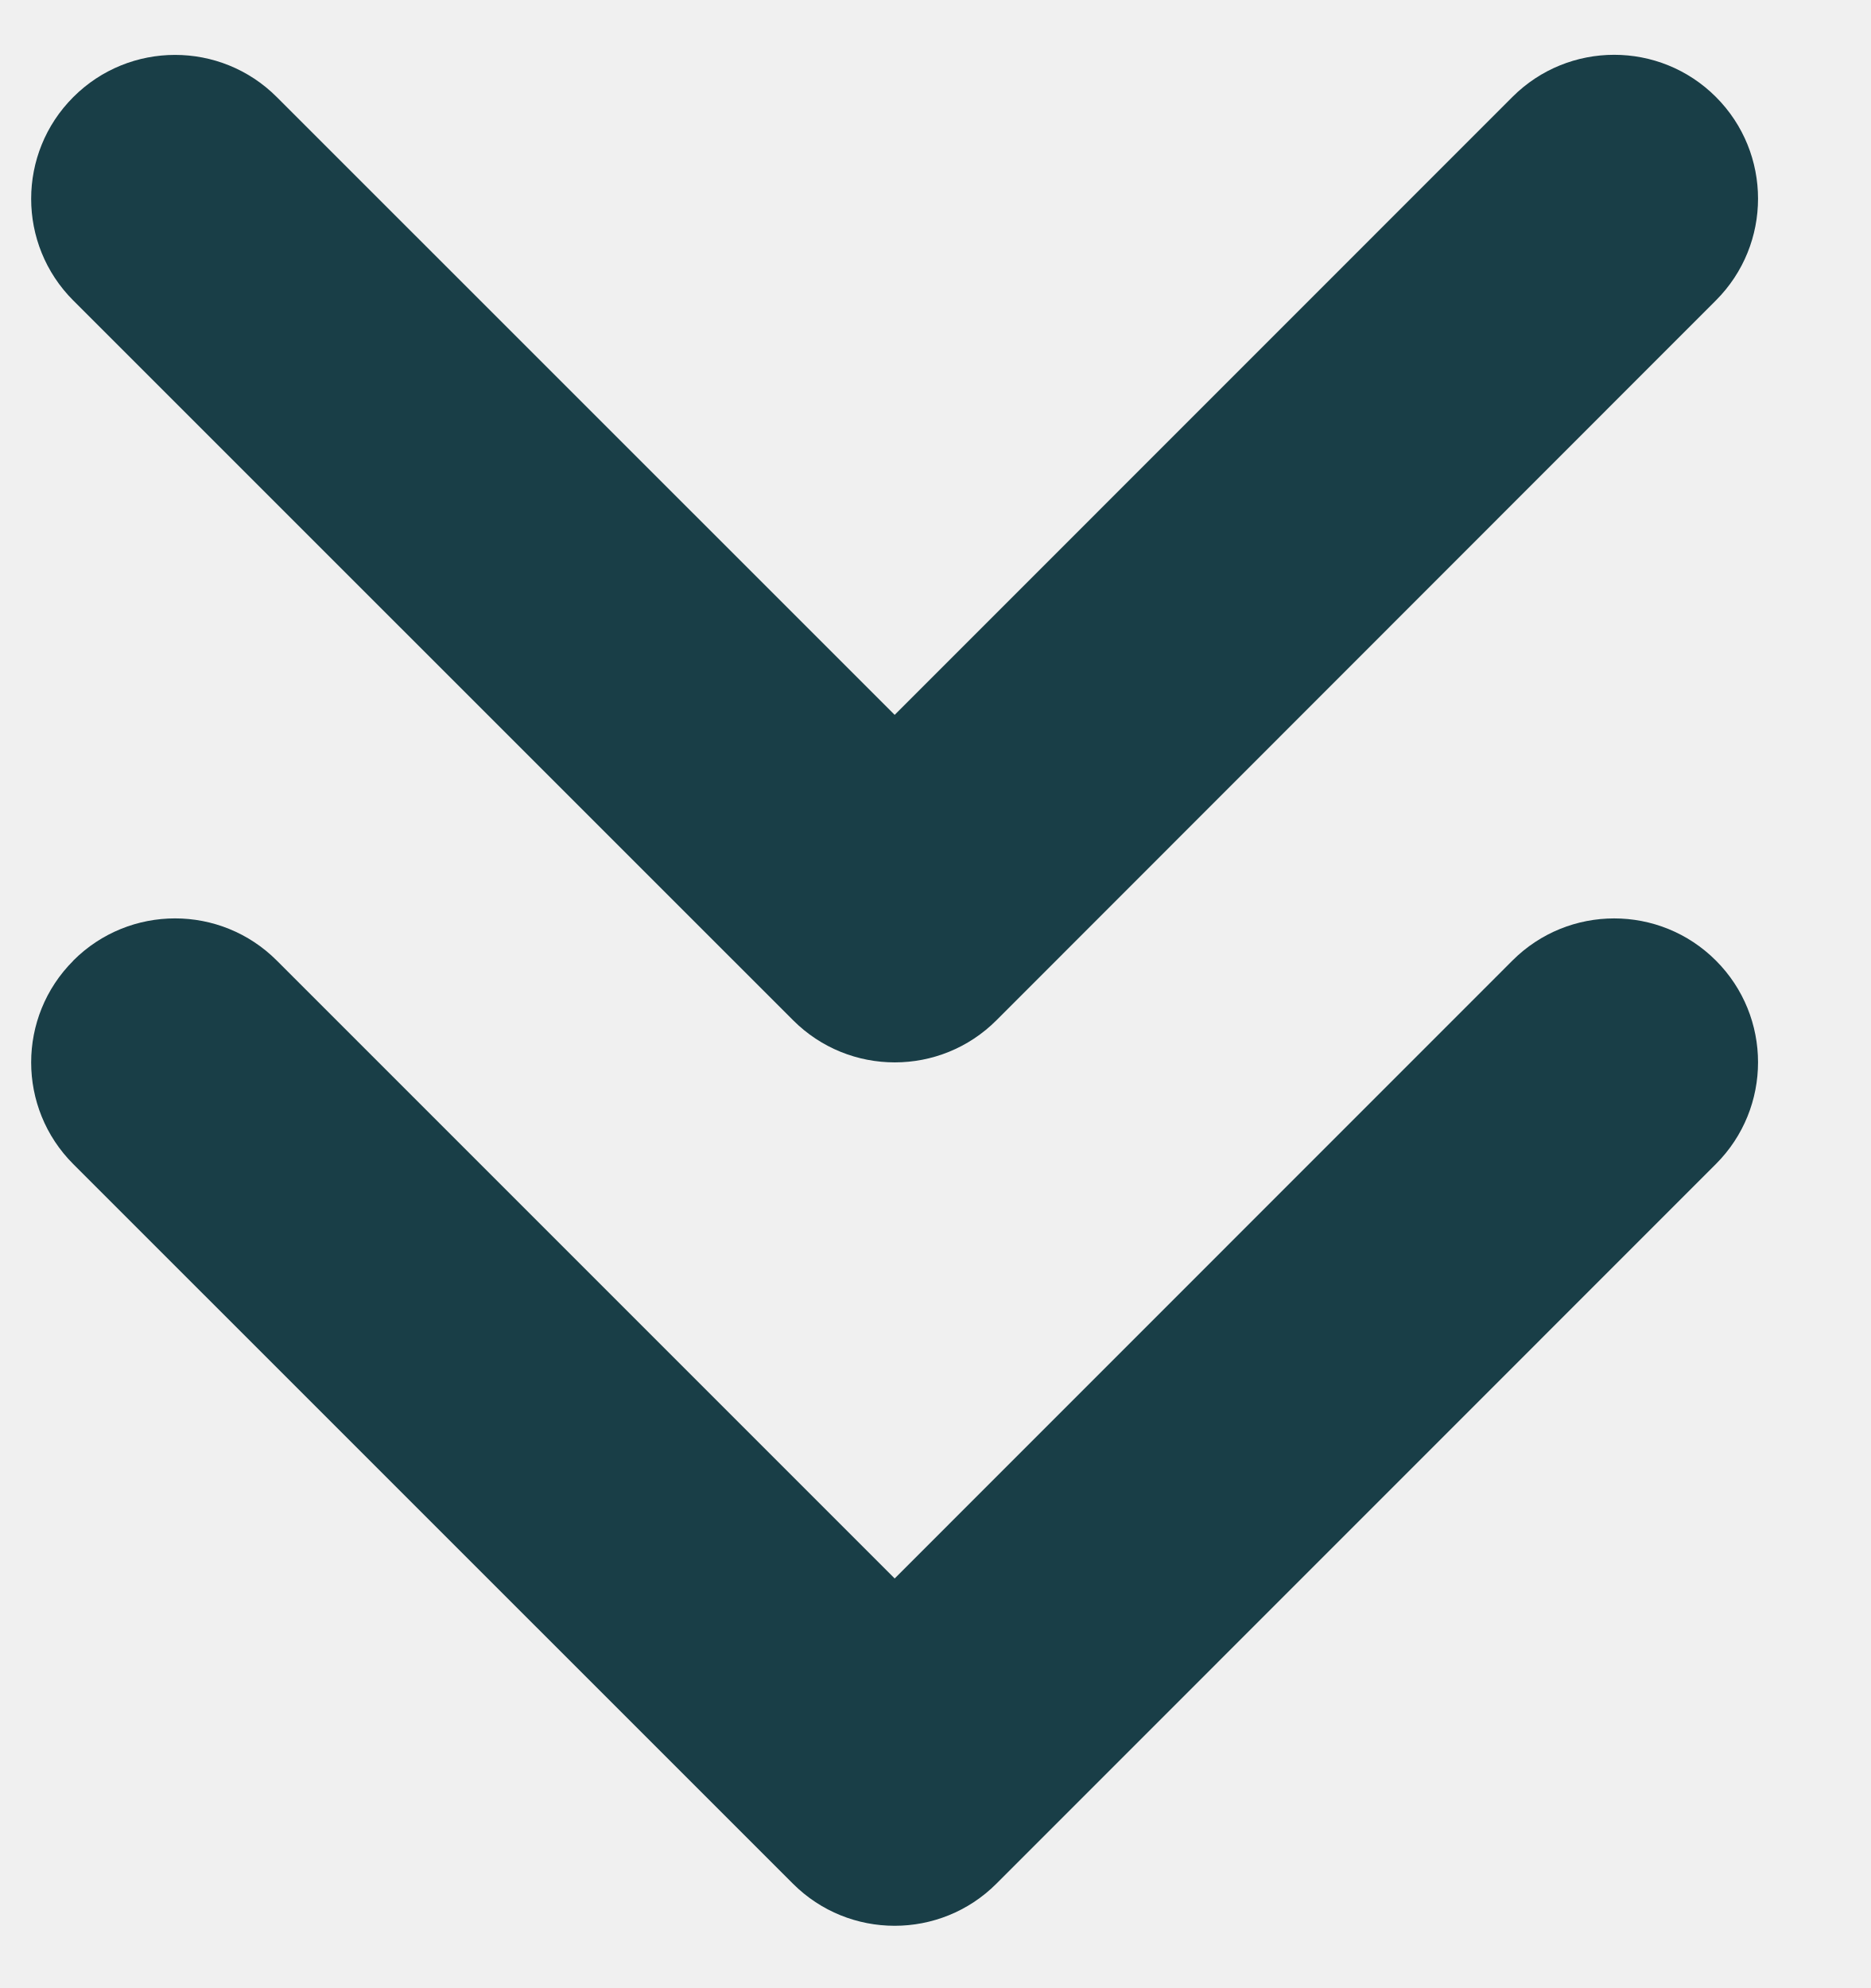
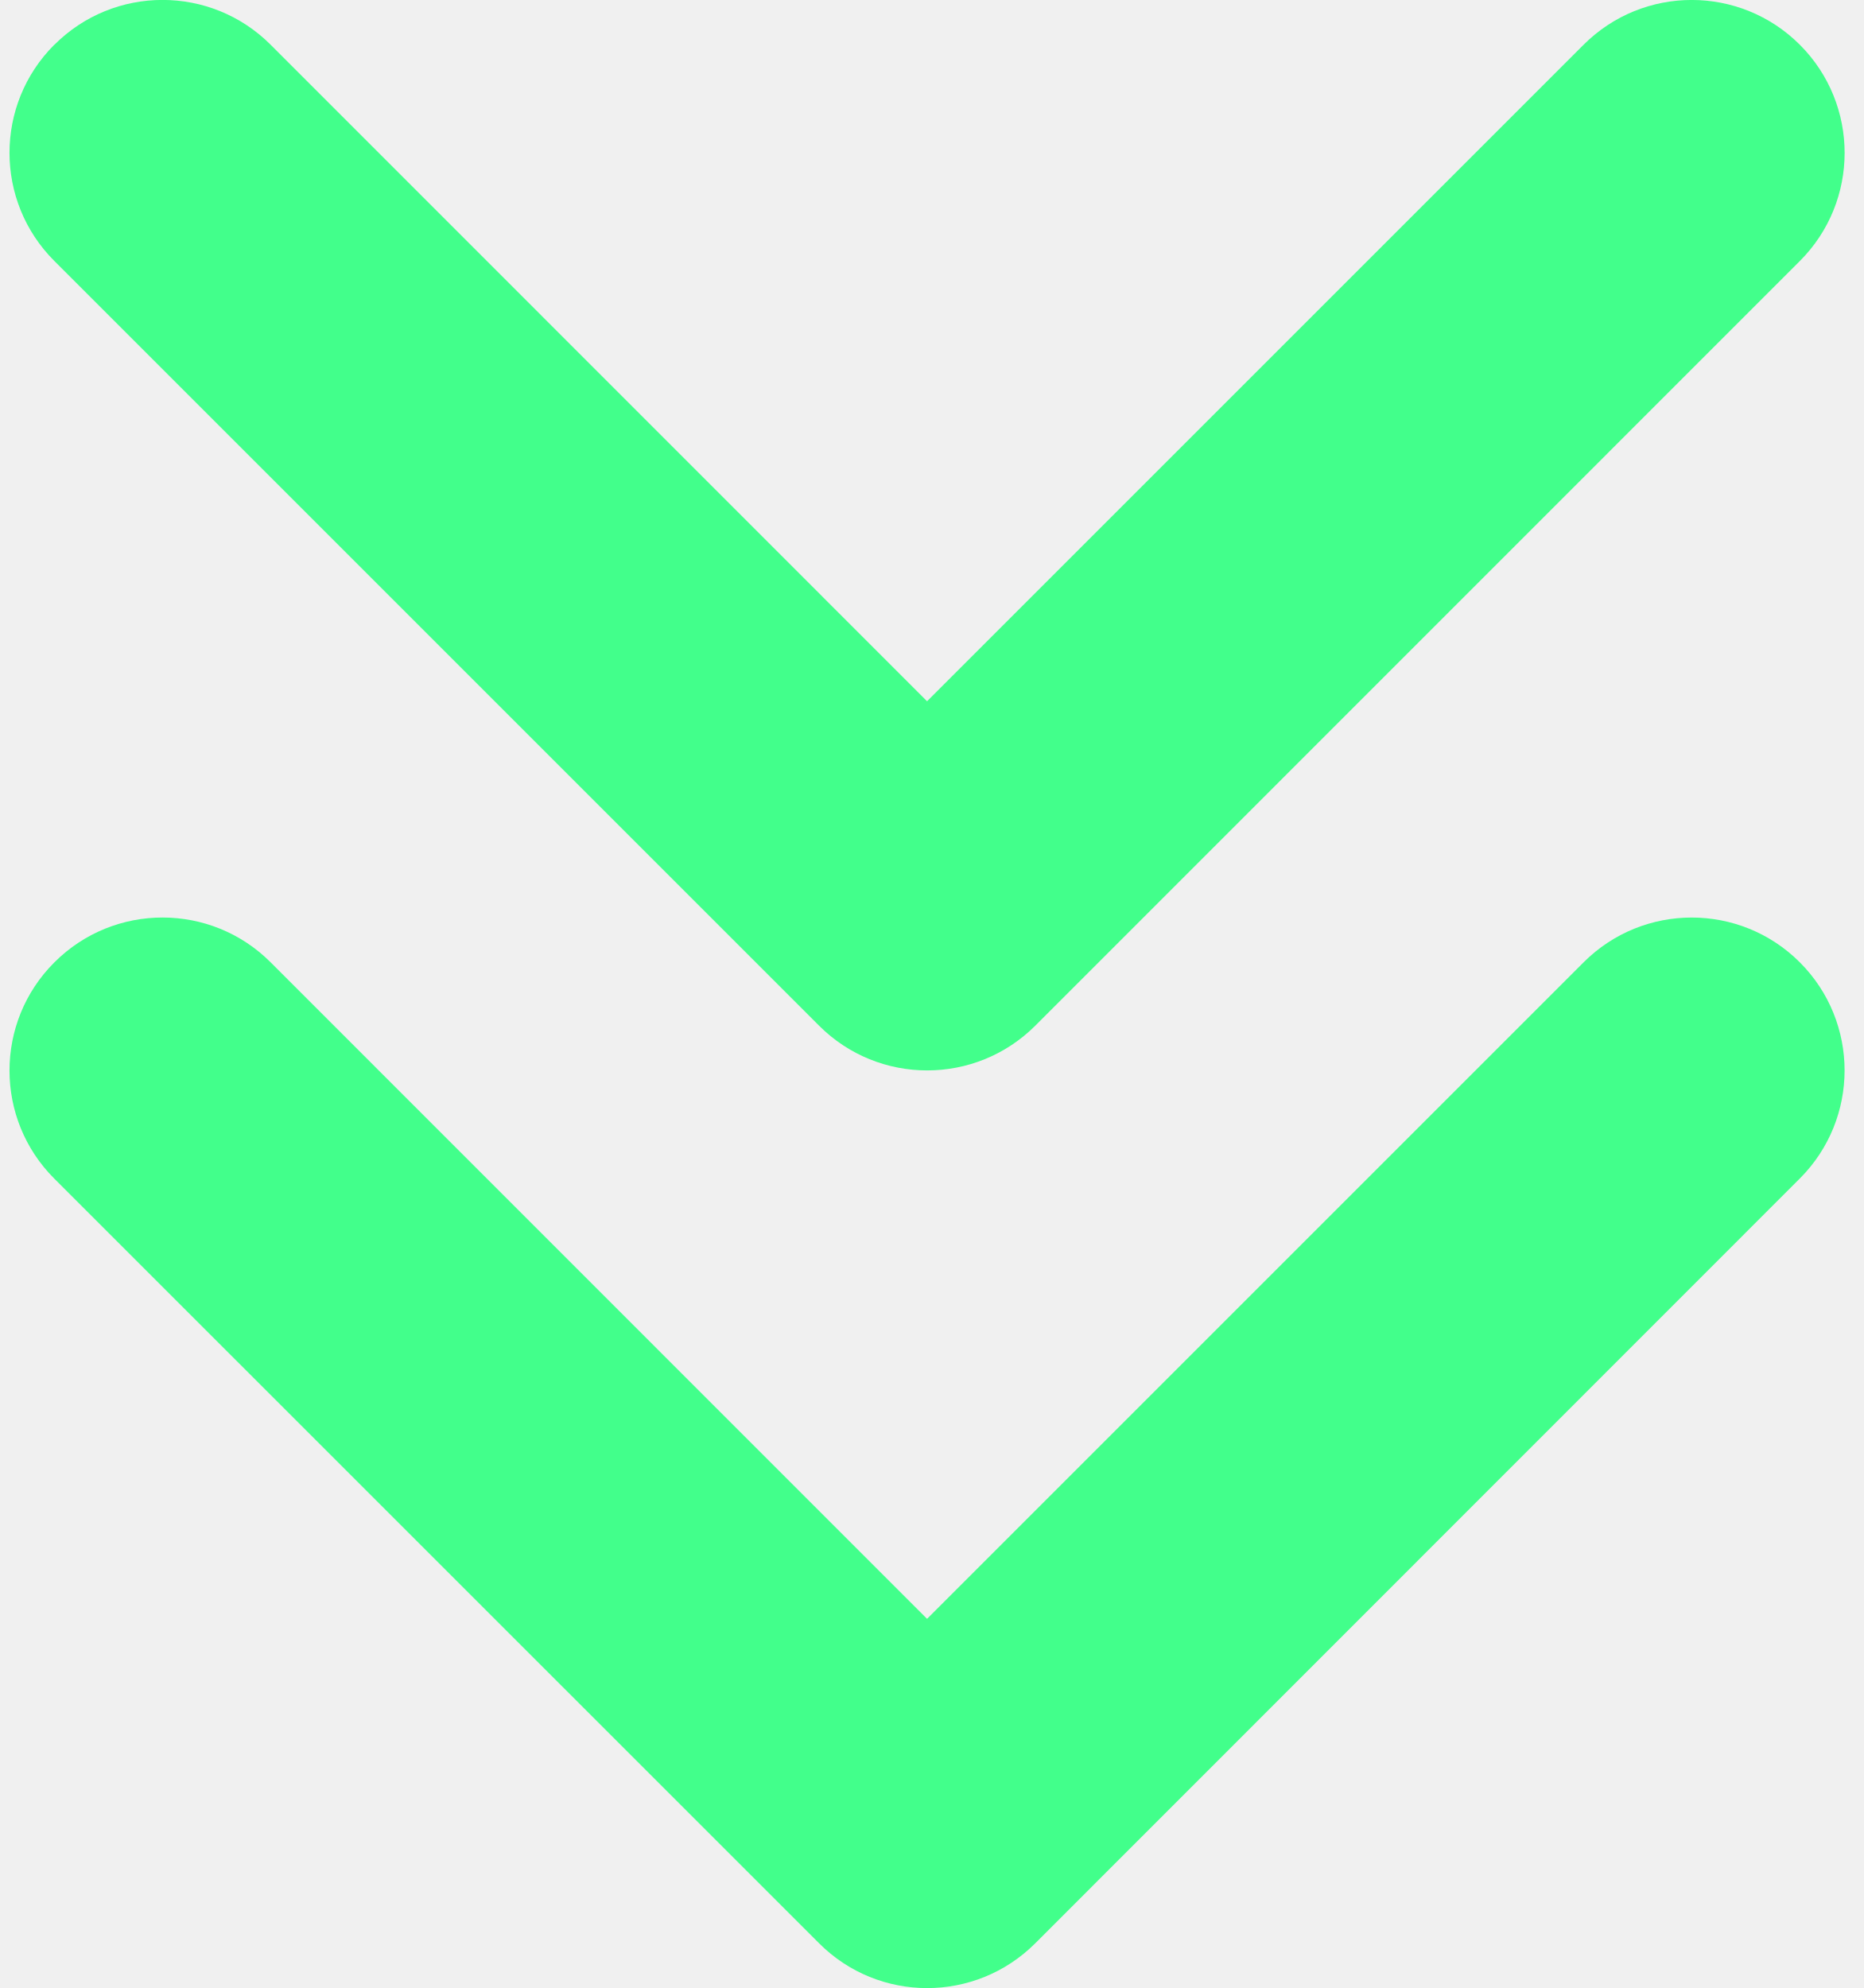
- <svg xmlns="http://www.w3.org/2000/svg" width="16" height="17" fill="none">
-   <g fill="#193E47" fill-rule="evenodd" clip-path="url(#a)" clip-rule="evenodd">
-     <path d="M.627 8.214a1.23 1.23 0 0 1 1.74 0l5.284 5.284 5.283-5.284a1.23 1.23 0 1 1 1.74 1.74l-6.153 6.154c-.48.48-1.26.48-1.74 0L.627 9.955a1.23 1.23 0 0 1 0-1.74Z" />
-     <path d="M.627.83a1.23 1.23 0 0 1 1.74 0l5.284 5.283L12.934.829a1.23 1.23 0 0 1 1.74 1.74L8.522 8.724c-.48.481-1.26.481-1.74 0L.627 2.57a1.23 1.23 0 0 1 0-1.74Z" />
+ <svg xmlns="http://www.w3.org/2000/svg" width="15" height="16" fill="none">
+   <g fill="#42FF8B" fill-rule="evenodd" clip-path="url(#a)" clip-rule="evenodd">
+     <path d="M.438 7.745a1.23 1.23 0 0 1 1.74 0l5.283 5.284 5.284-5.284a1.23 1.23 0 1 1 1.74 1.74L8.332 15.64c-.481.481-1.26.481-1.74 0L.437 9.486a1.23 1.23 0 0 1 0-1.74Z" />
+     <path d="M.438.36a1.23 1.23 0 0 1 1.74 0l5.283 5.284L12.745.36a1.23 1.23 0 0 1 1.74 1.741L8.332 8.255c-.481.48-1.26.48-1.74 0L.437 2.1a1.23 1.23 0 0 1 0-1.74Z" />
  </g>
  <defs>
    <clipPath id="a">
-       <path fill="#fff" d="M.19.469h15v16h-15z" />
+       <path fill="#fff" d="M0 0h15v16H0z" />
    </clipPath>
  </defs>
</svg>
